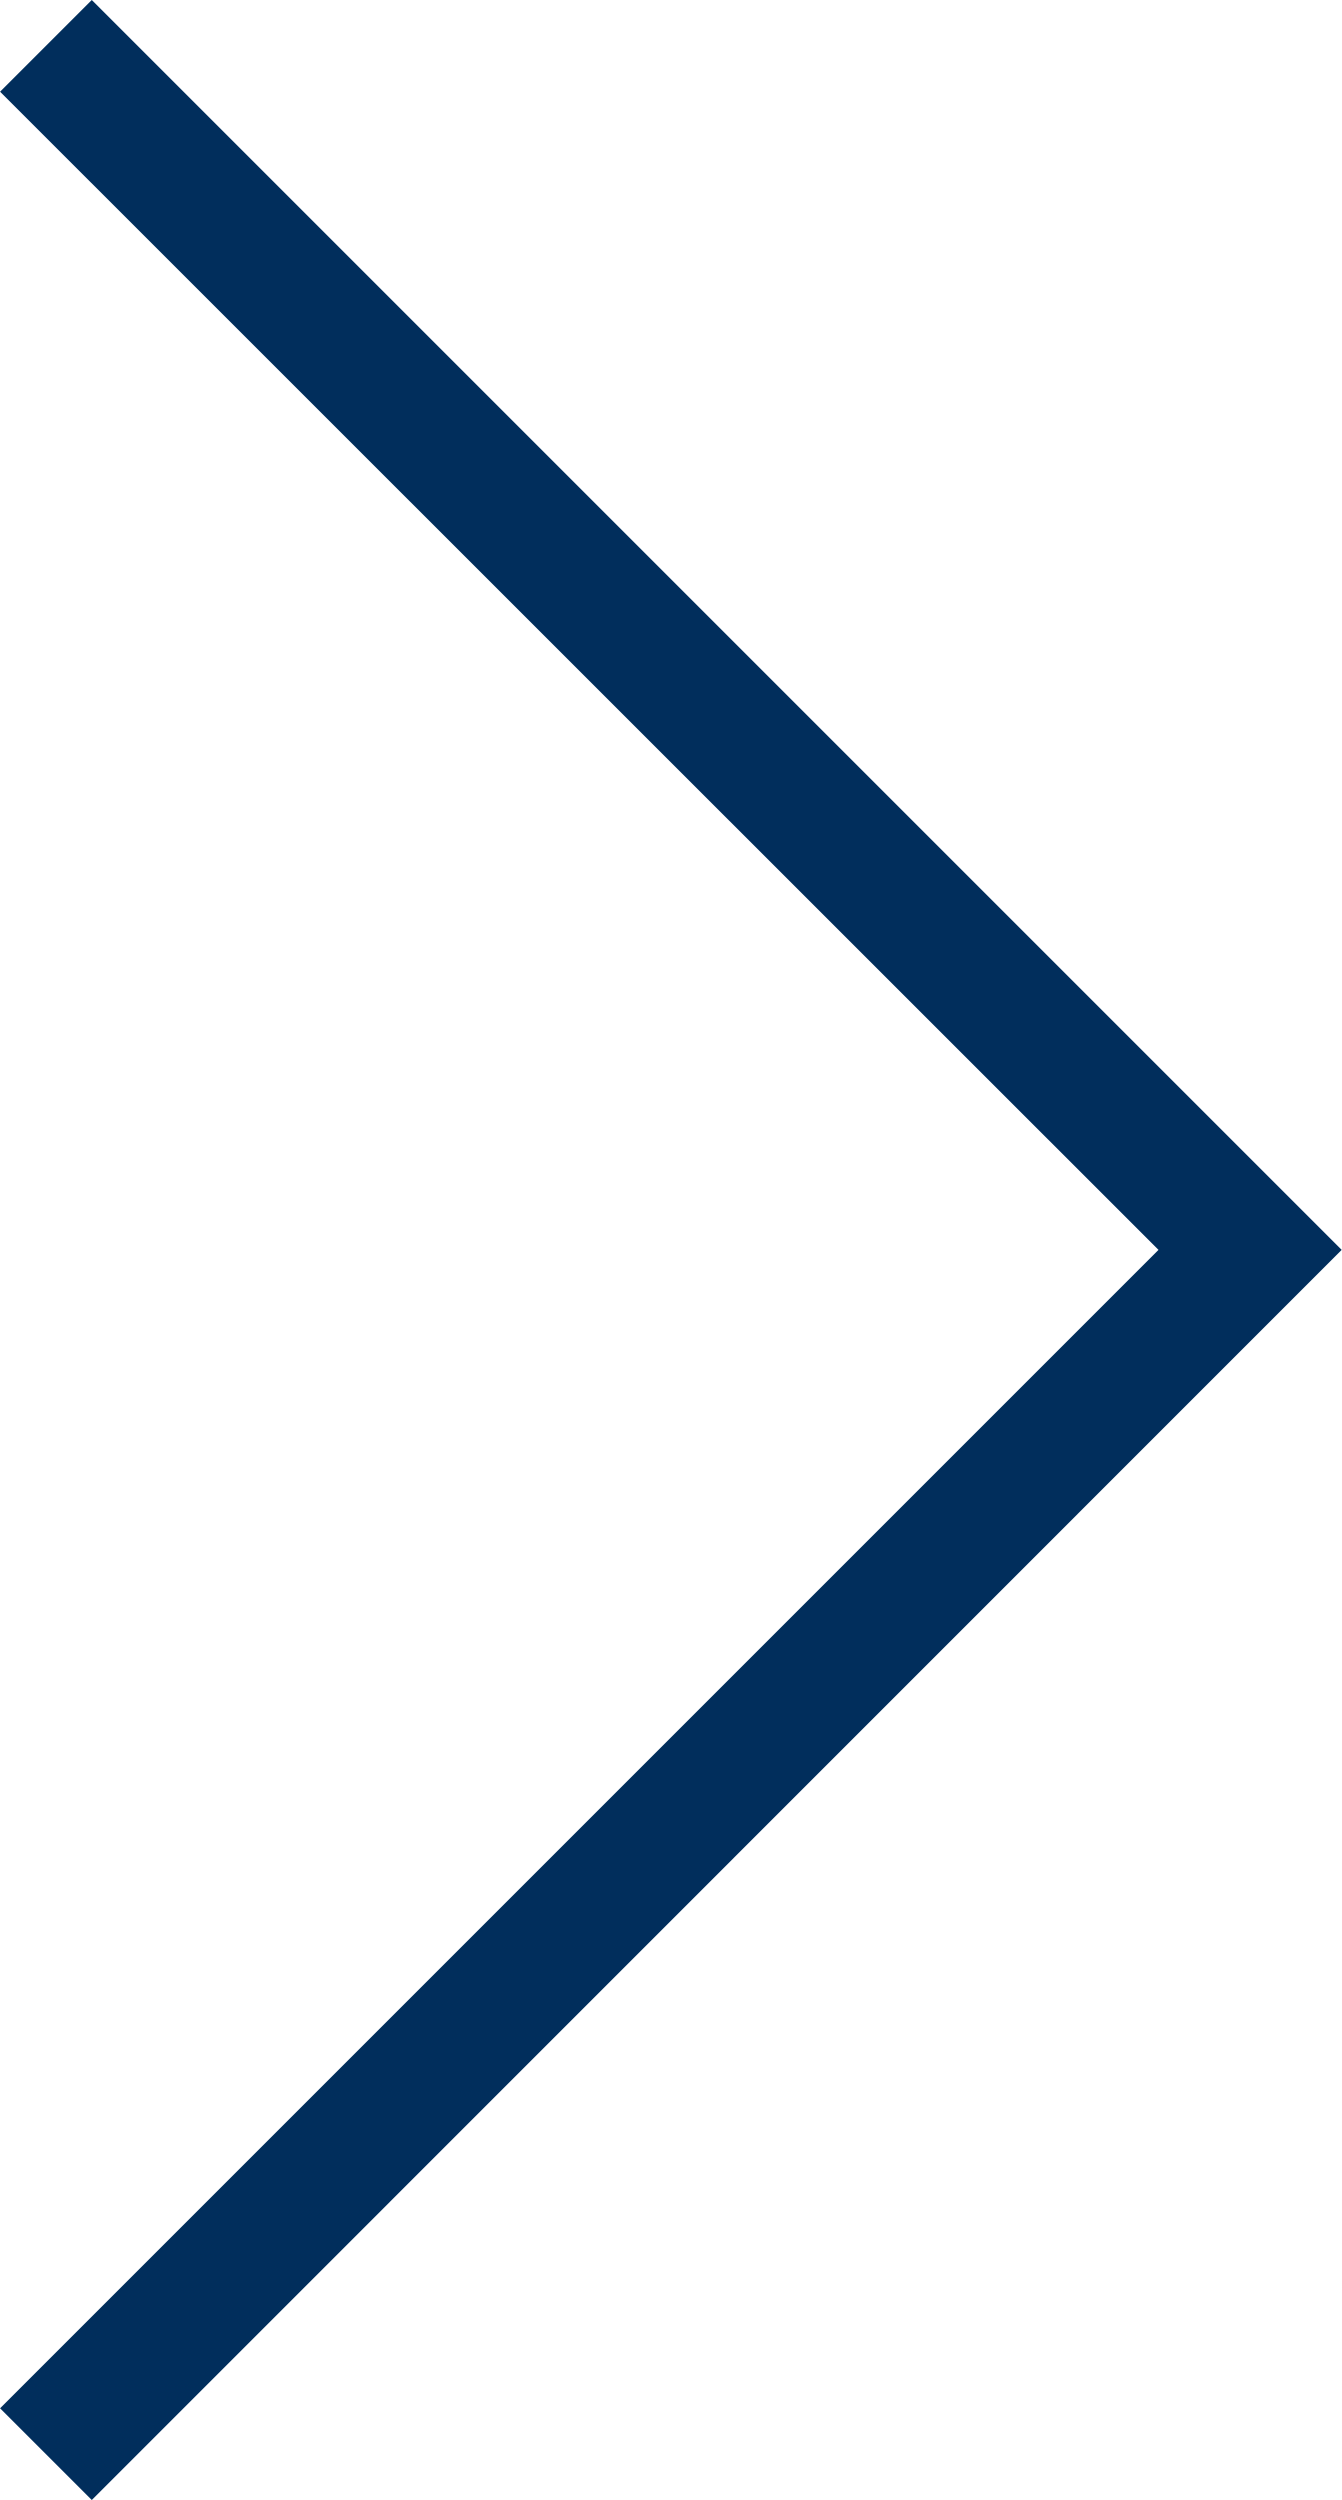
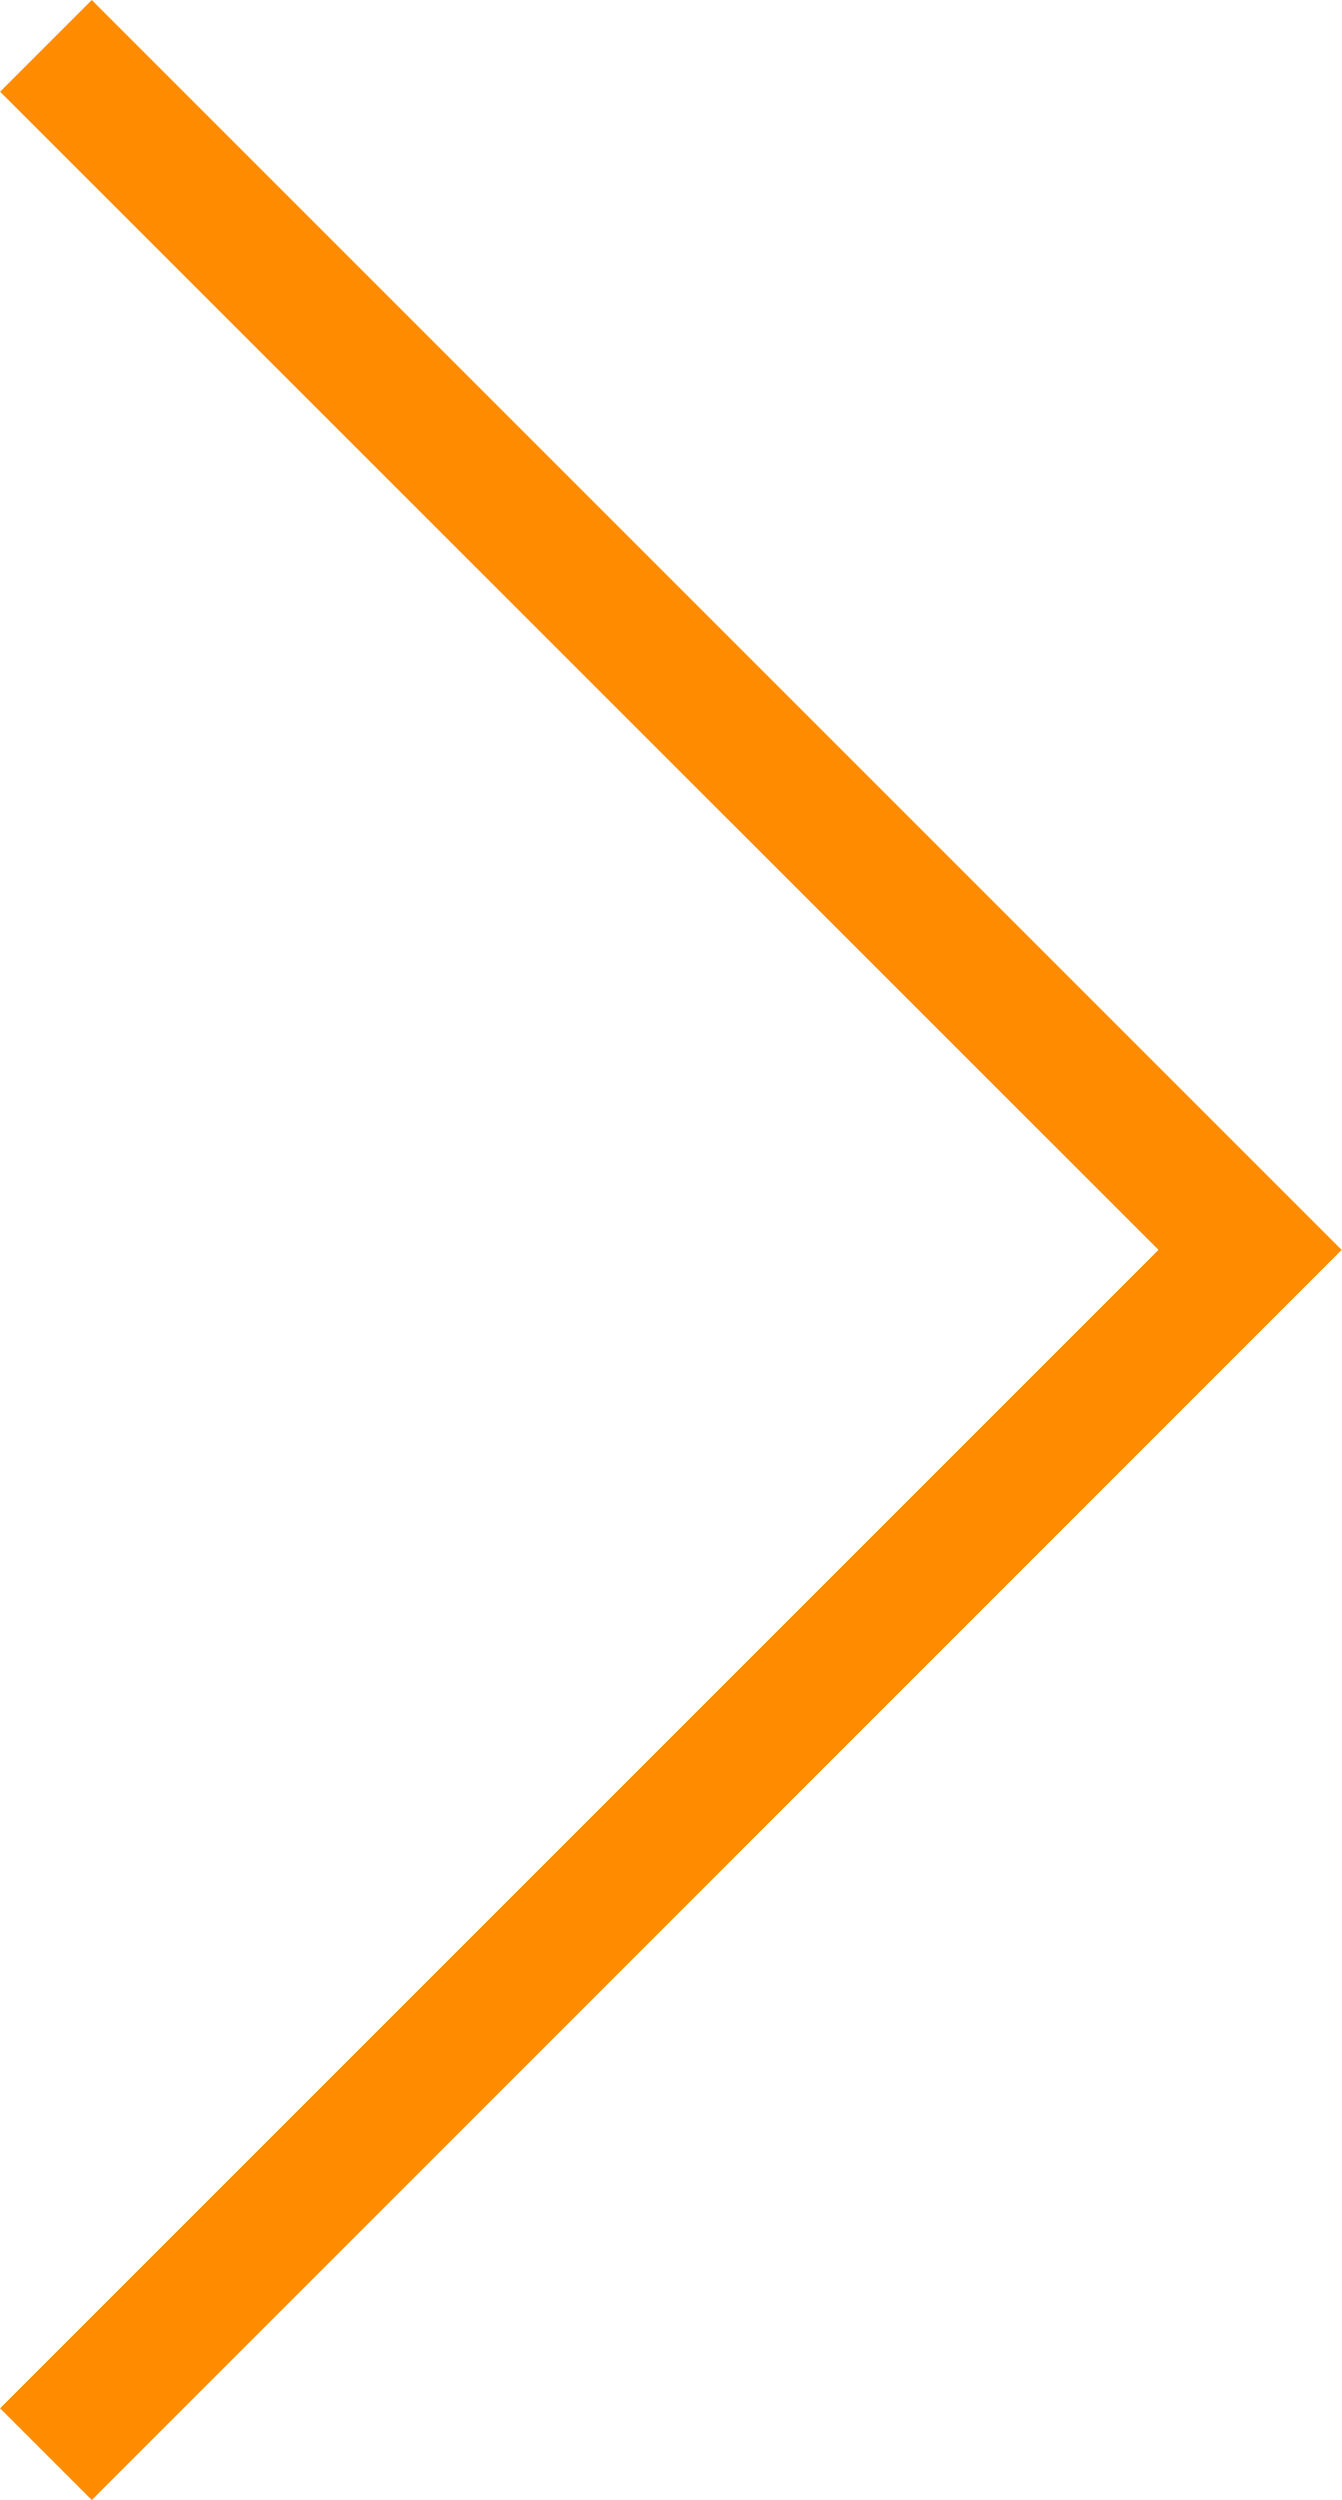
<svg xmlns="http://www.w3.org/2000/svg" width="38.97mm" height="72.61mm" viewBox="0 0 110.45 205.82">
  <defs>
-     <style>.a{fill:#012E5C;}</style>
+     <style>.a{fill:#ff8c00;}</style>
  </defs>
  <polygon class="a" points="0 198.27 95.37 102.9 0 7.55 7.55 0 110.45 102.9 7.55 205.82 0 198.27" />
</svg>
